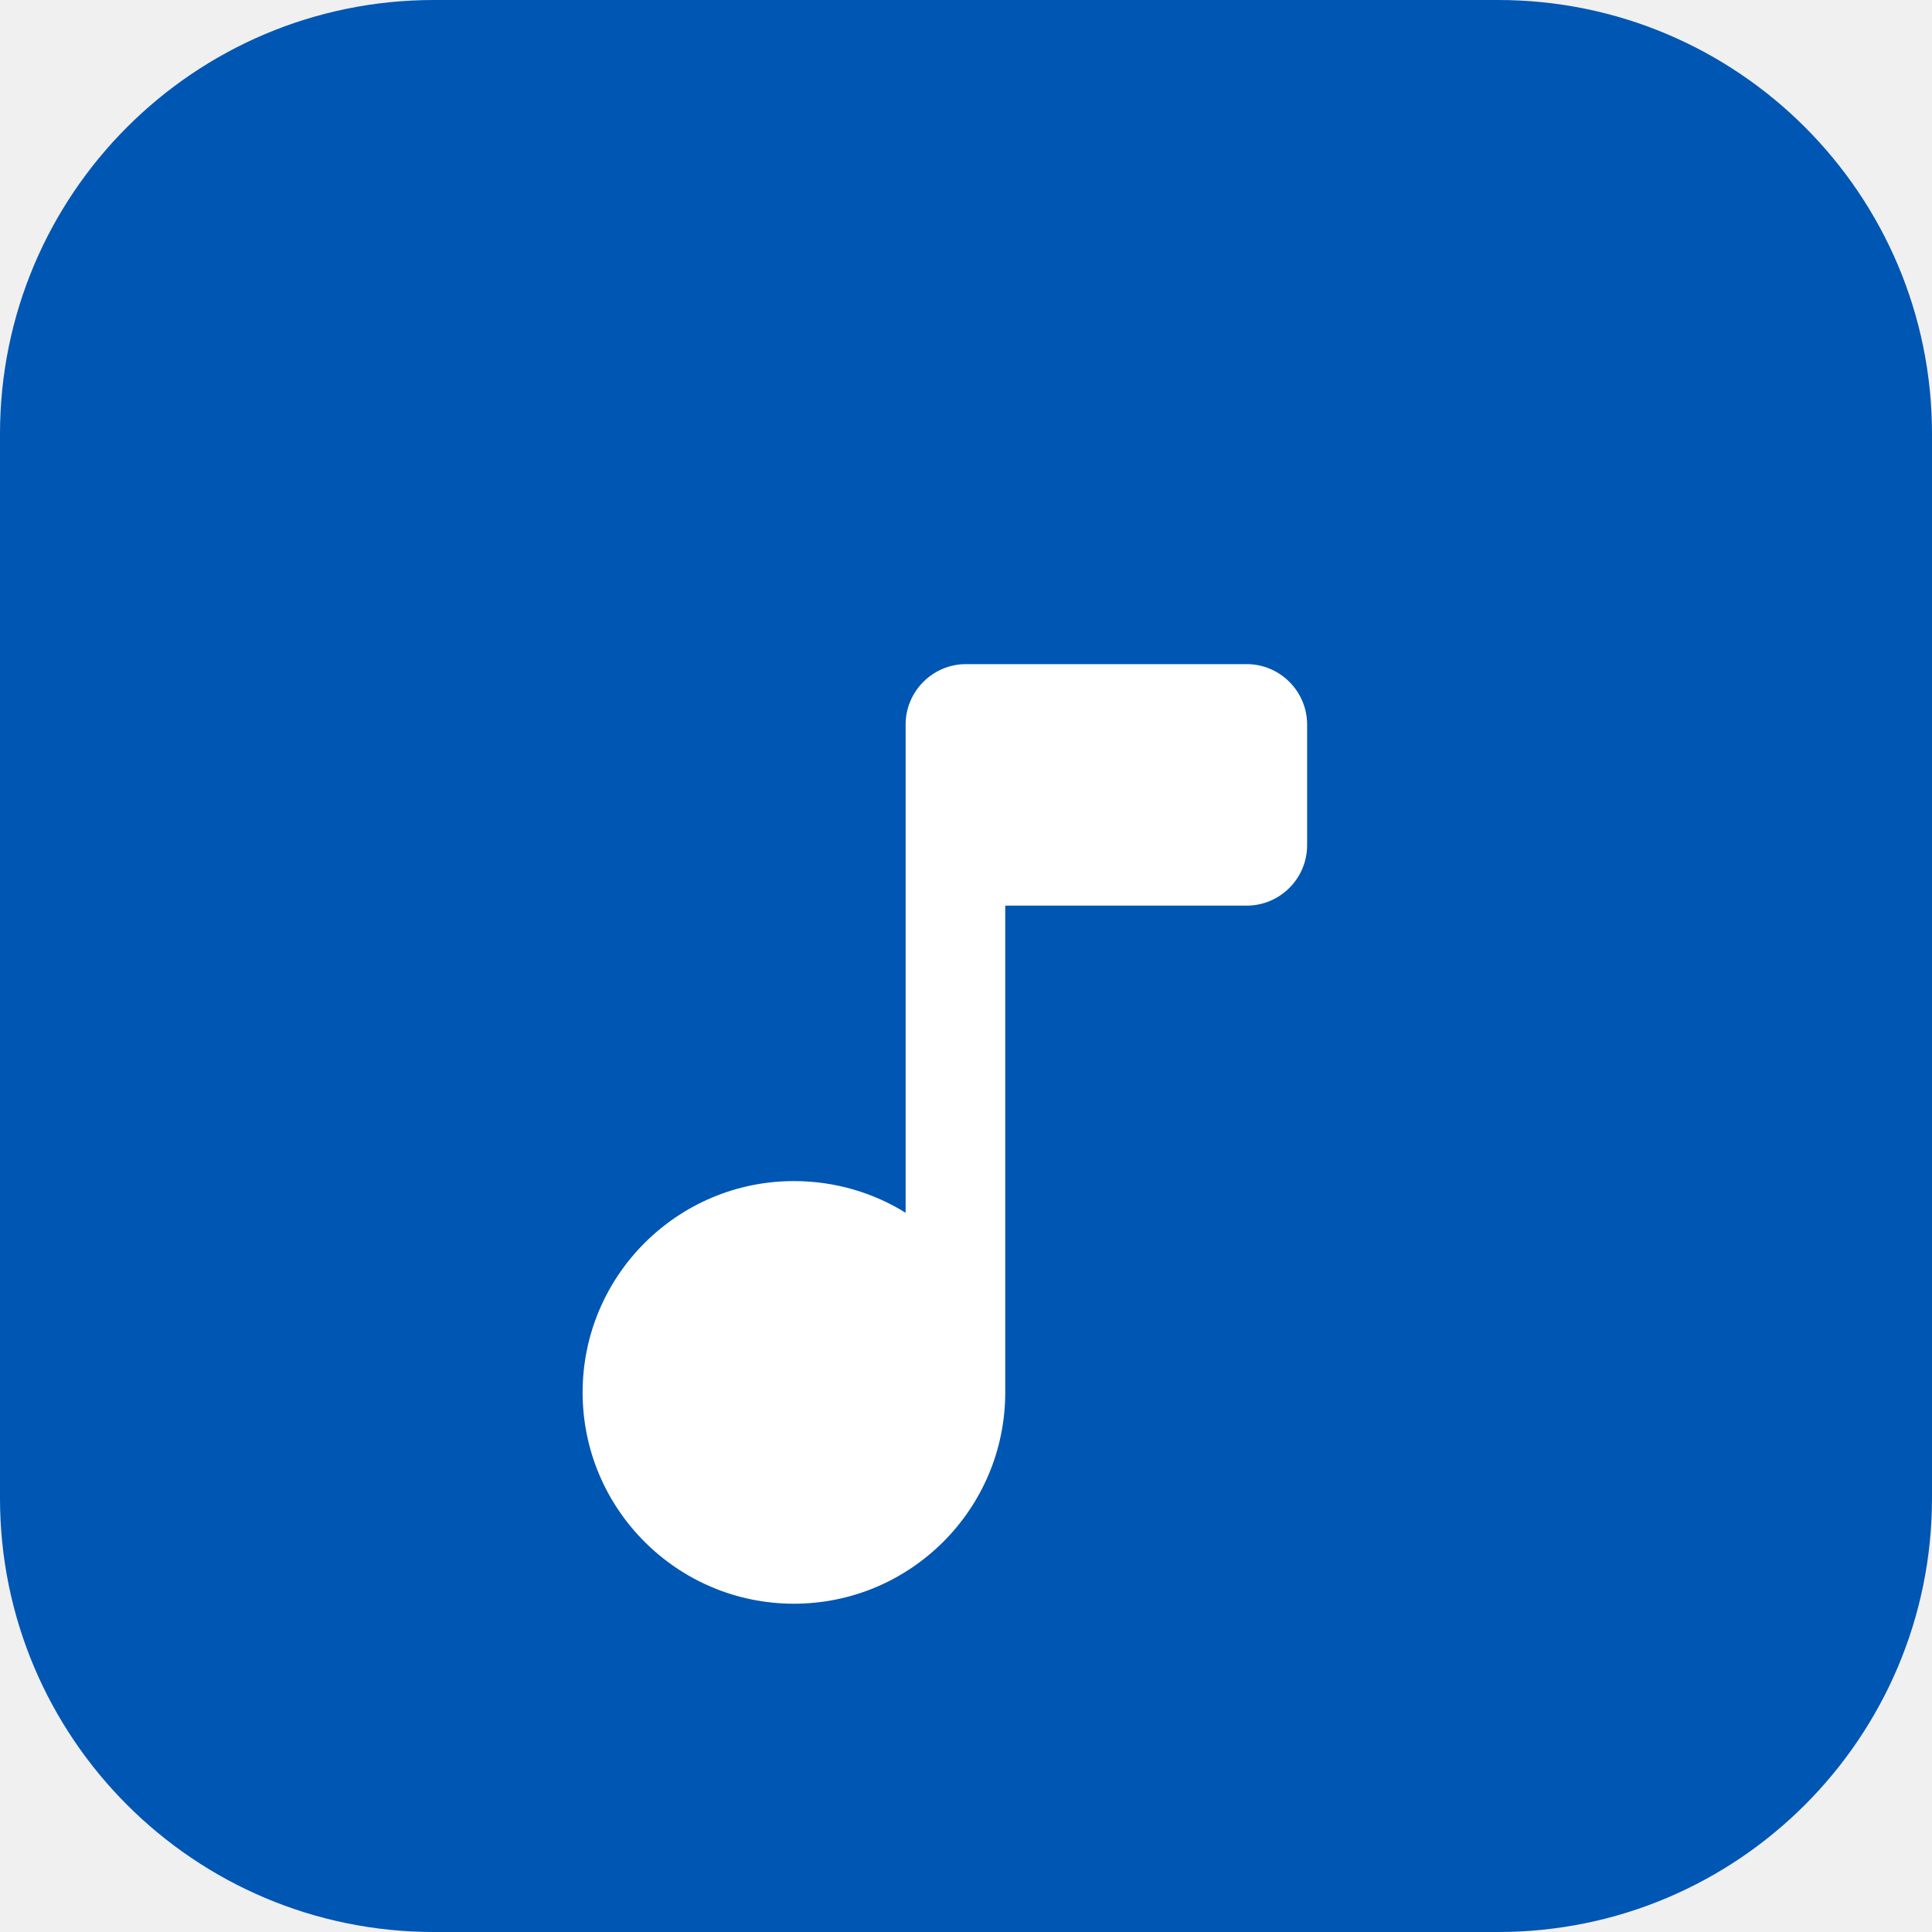
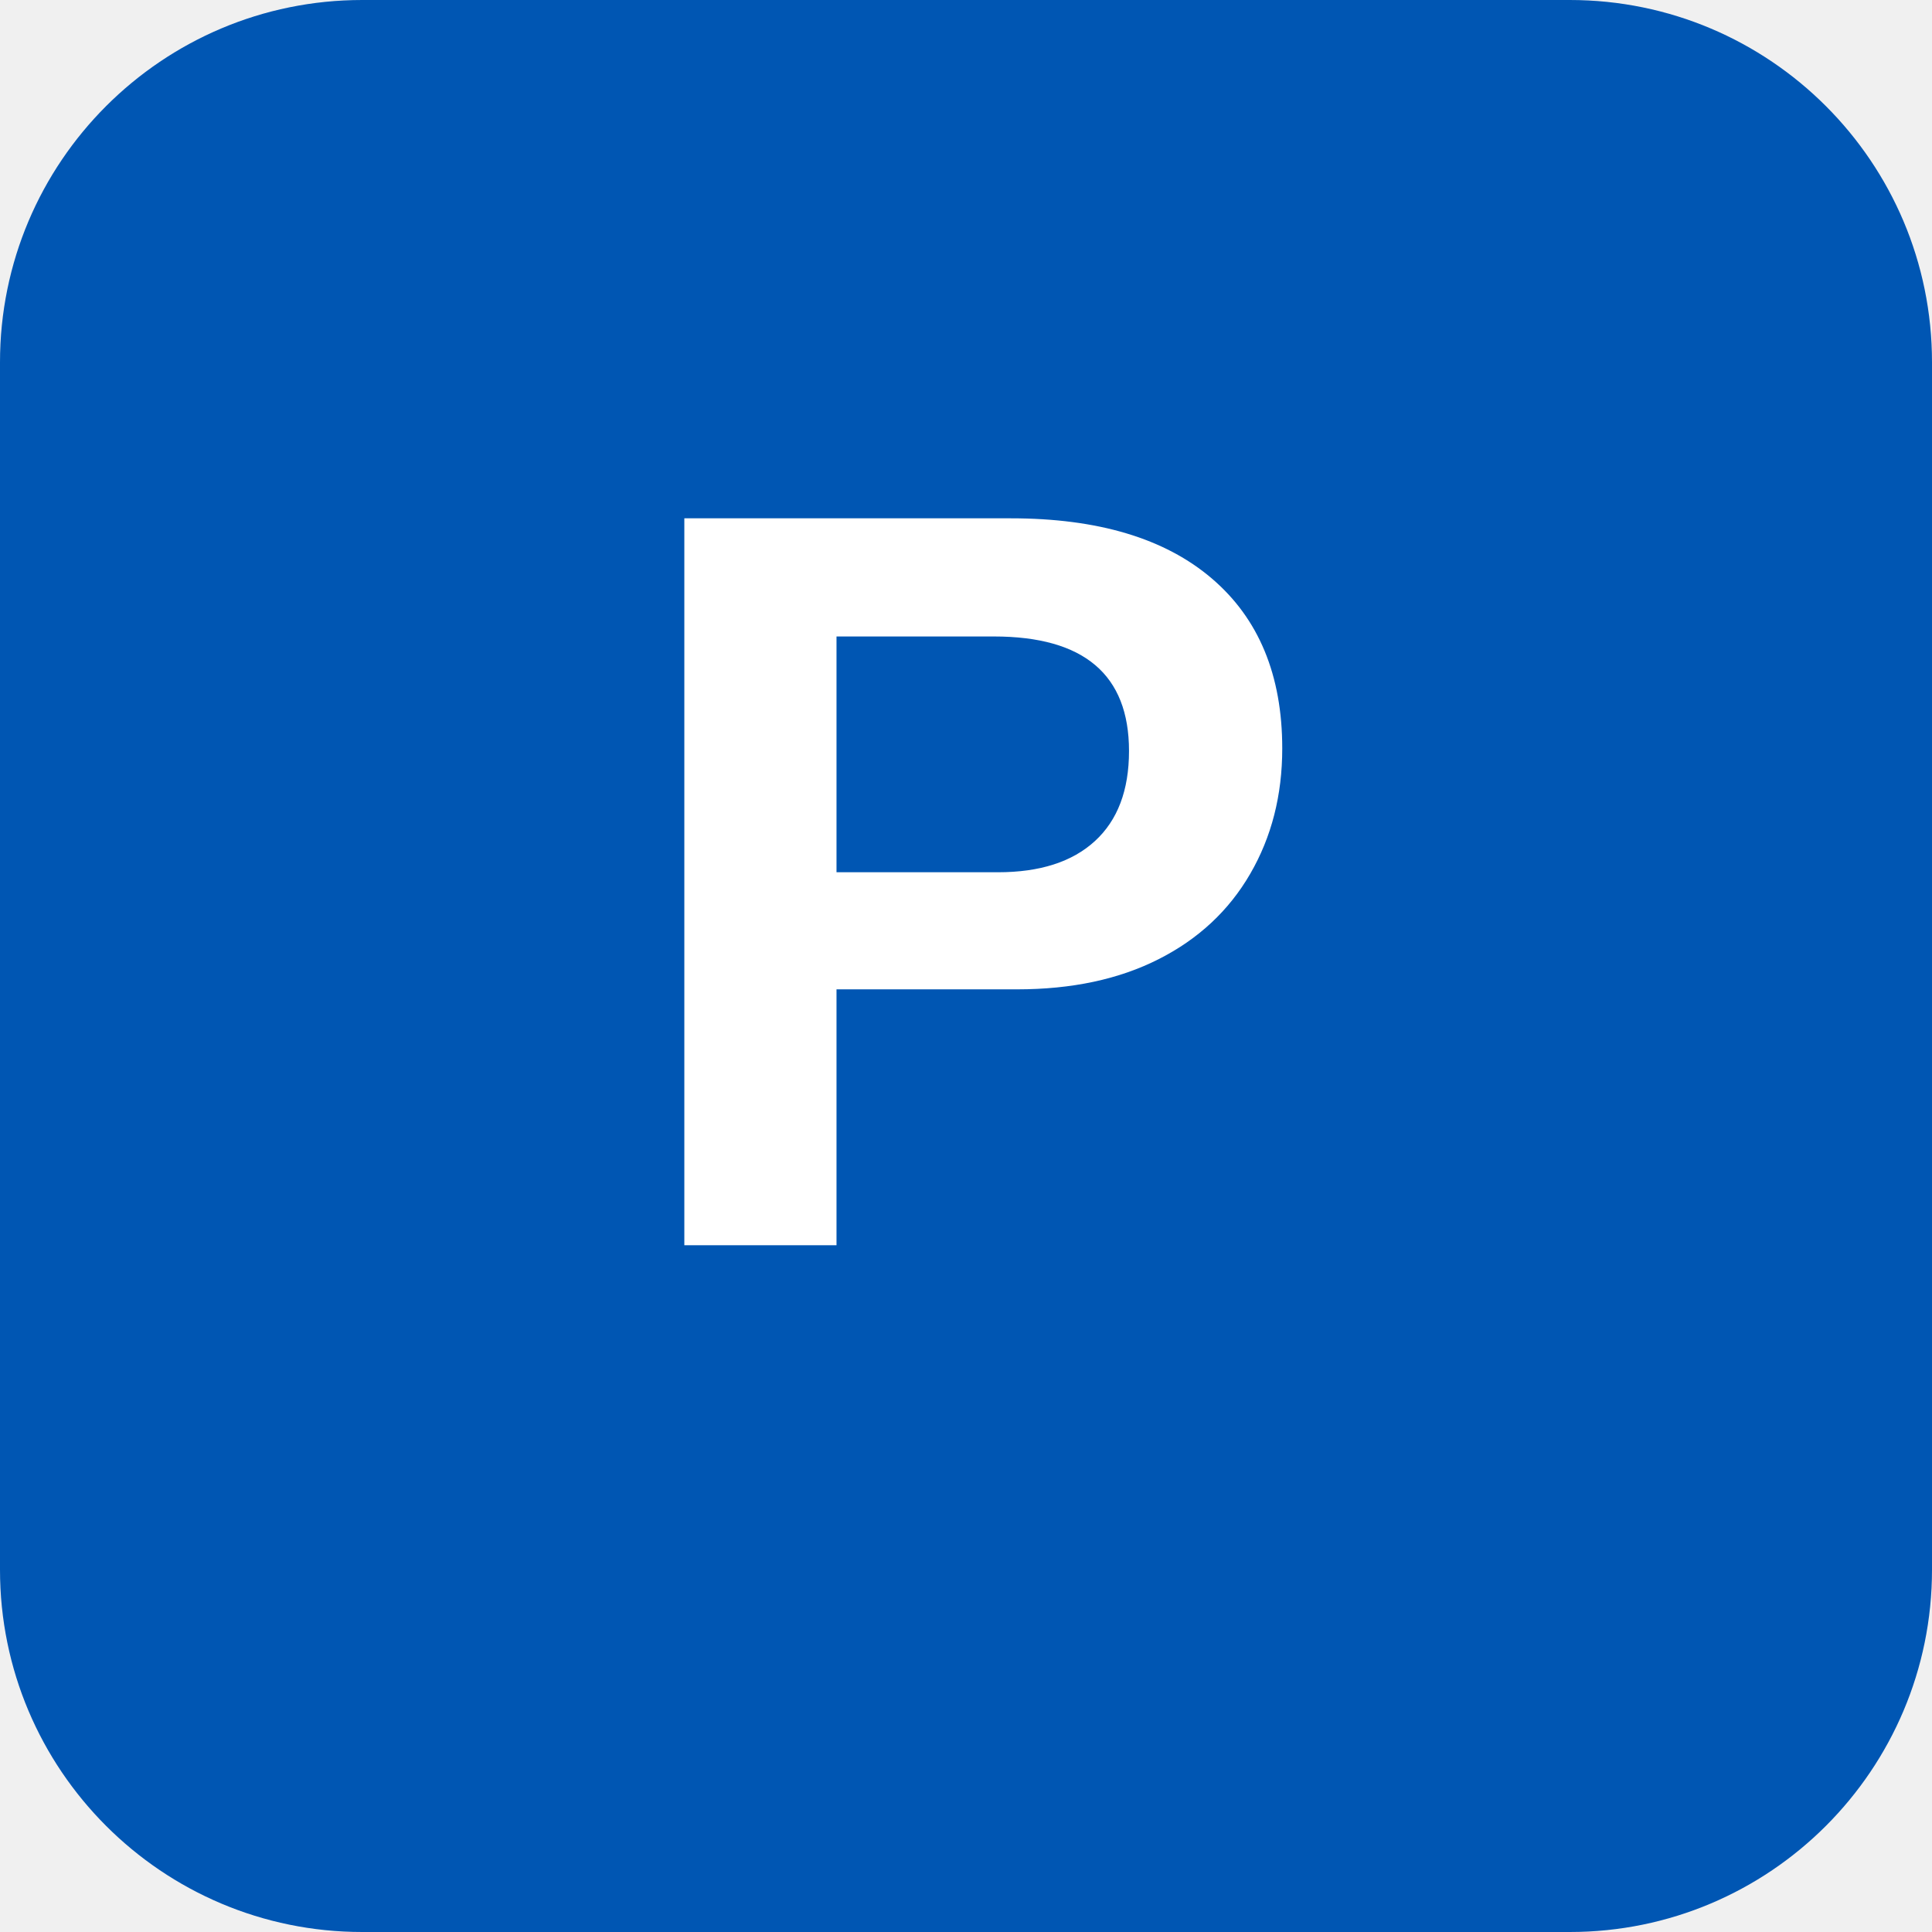
- <svg xmlns="http://www.w3.org/2000/svg" viewBox="0 0 512 512">
-   <rect width="512" height="512" fill="#0056b3" rx="115" />
-   <path fill="#ffffff" d="M336 176h-80c-8.8 0-16 7.2-16 16v129.4c-8.5-5.3-18.7-8.4-29.6-8.4-30.9 0-56 25.1-56 56s25.1 56 56 56 56-25.1 56-56V240h64c8.8 0 16-7.2 16-16v-32c0-8.8-7.2-16-16-16z" />
+ <svg xmlns="http://www.w3.org/2000/svg" width="512" height="512" viewBox="0 0 512 512">
+   <rect width="512" height="512" rx="96" fill="#0056b3" />
+   <text x="256" y="330" text-anchor="middle" font-family="Segoe UI, Arial, sans-serif" font-size="280" font-weight="700" fill="#fff">P</text>
</svg>
